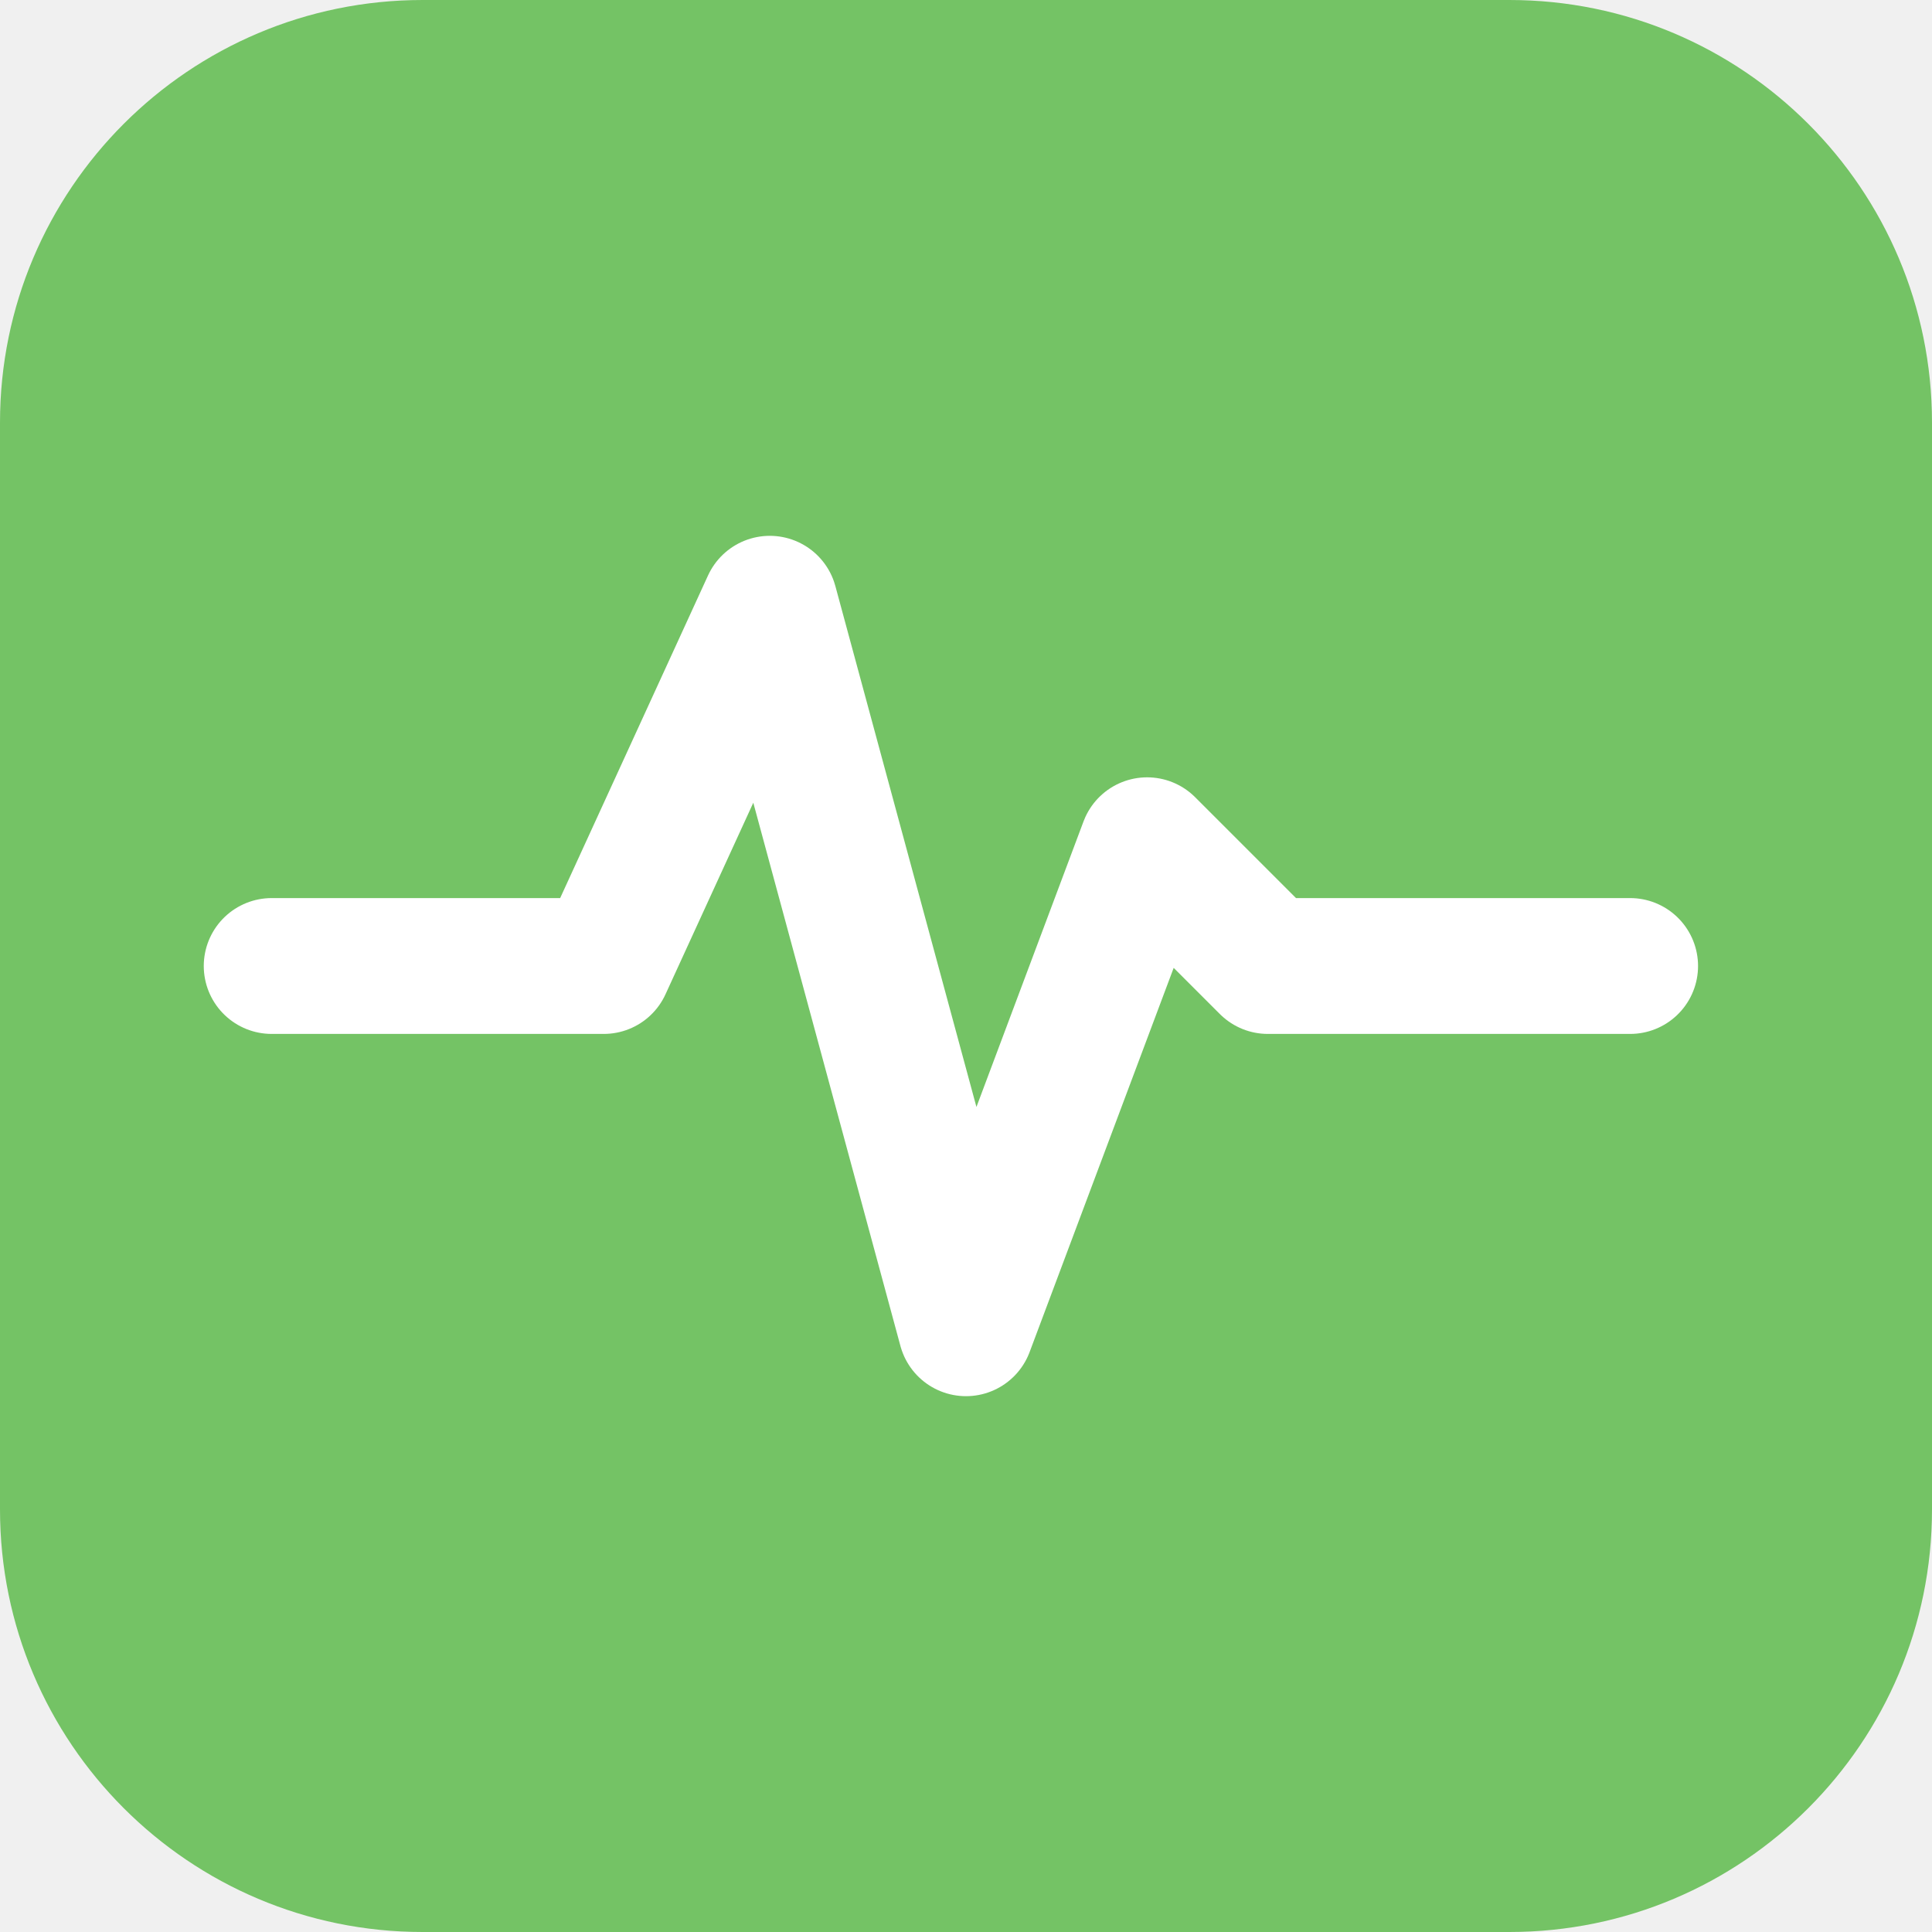
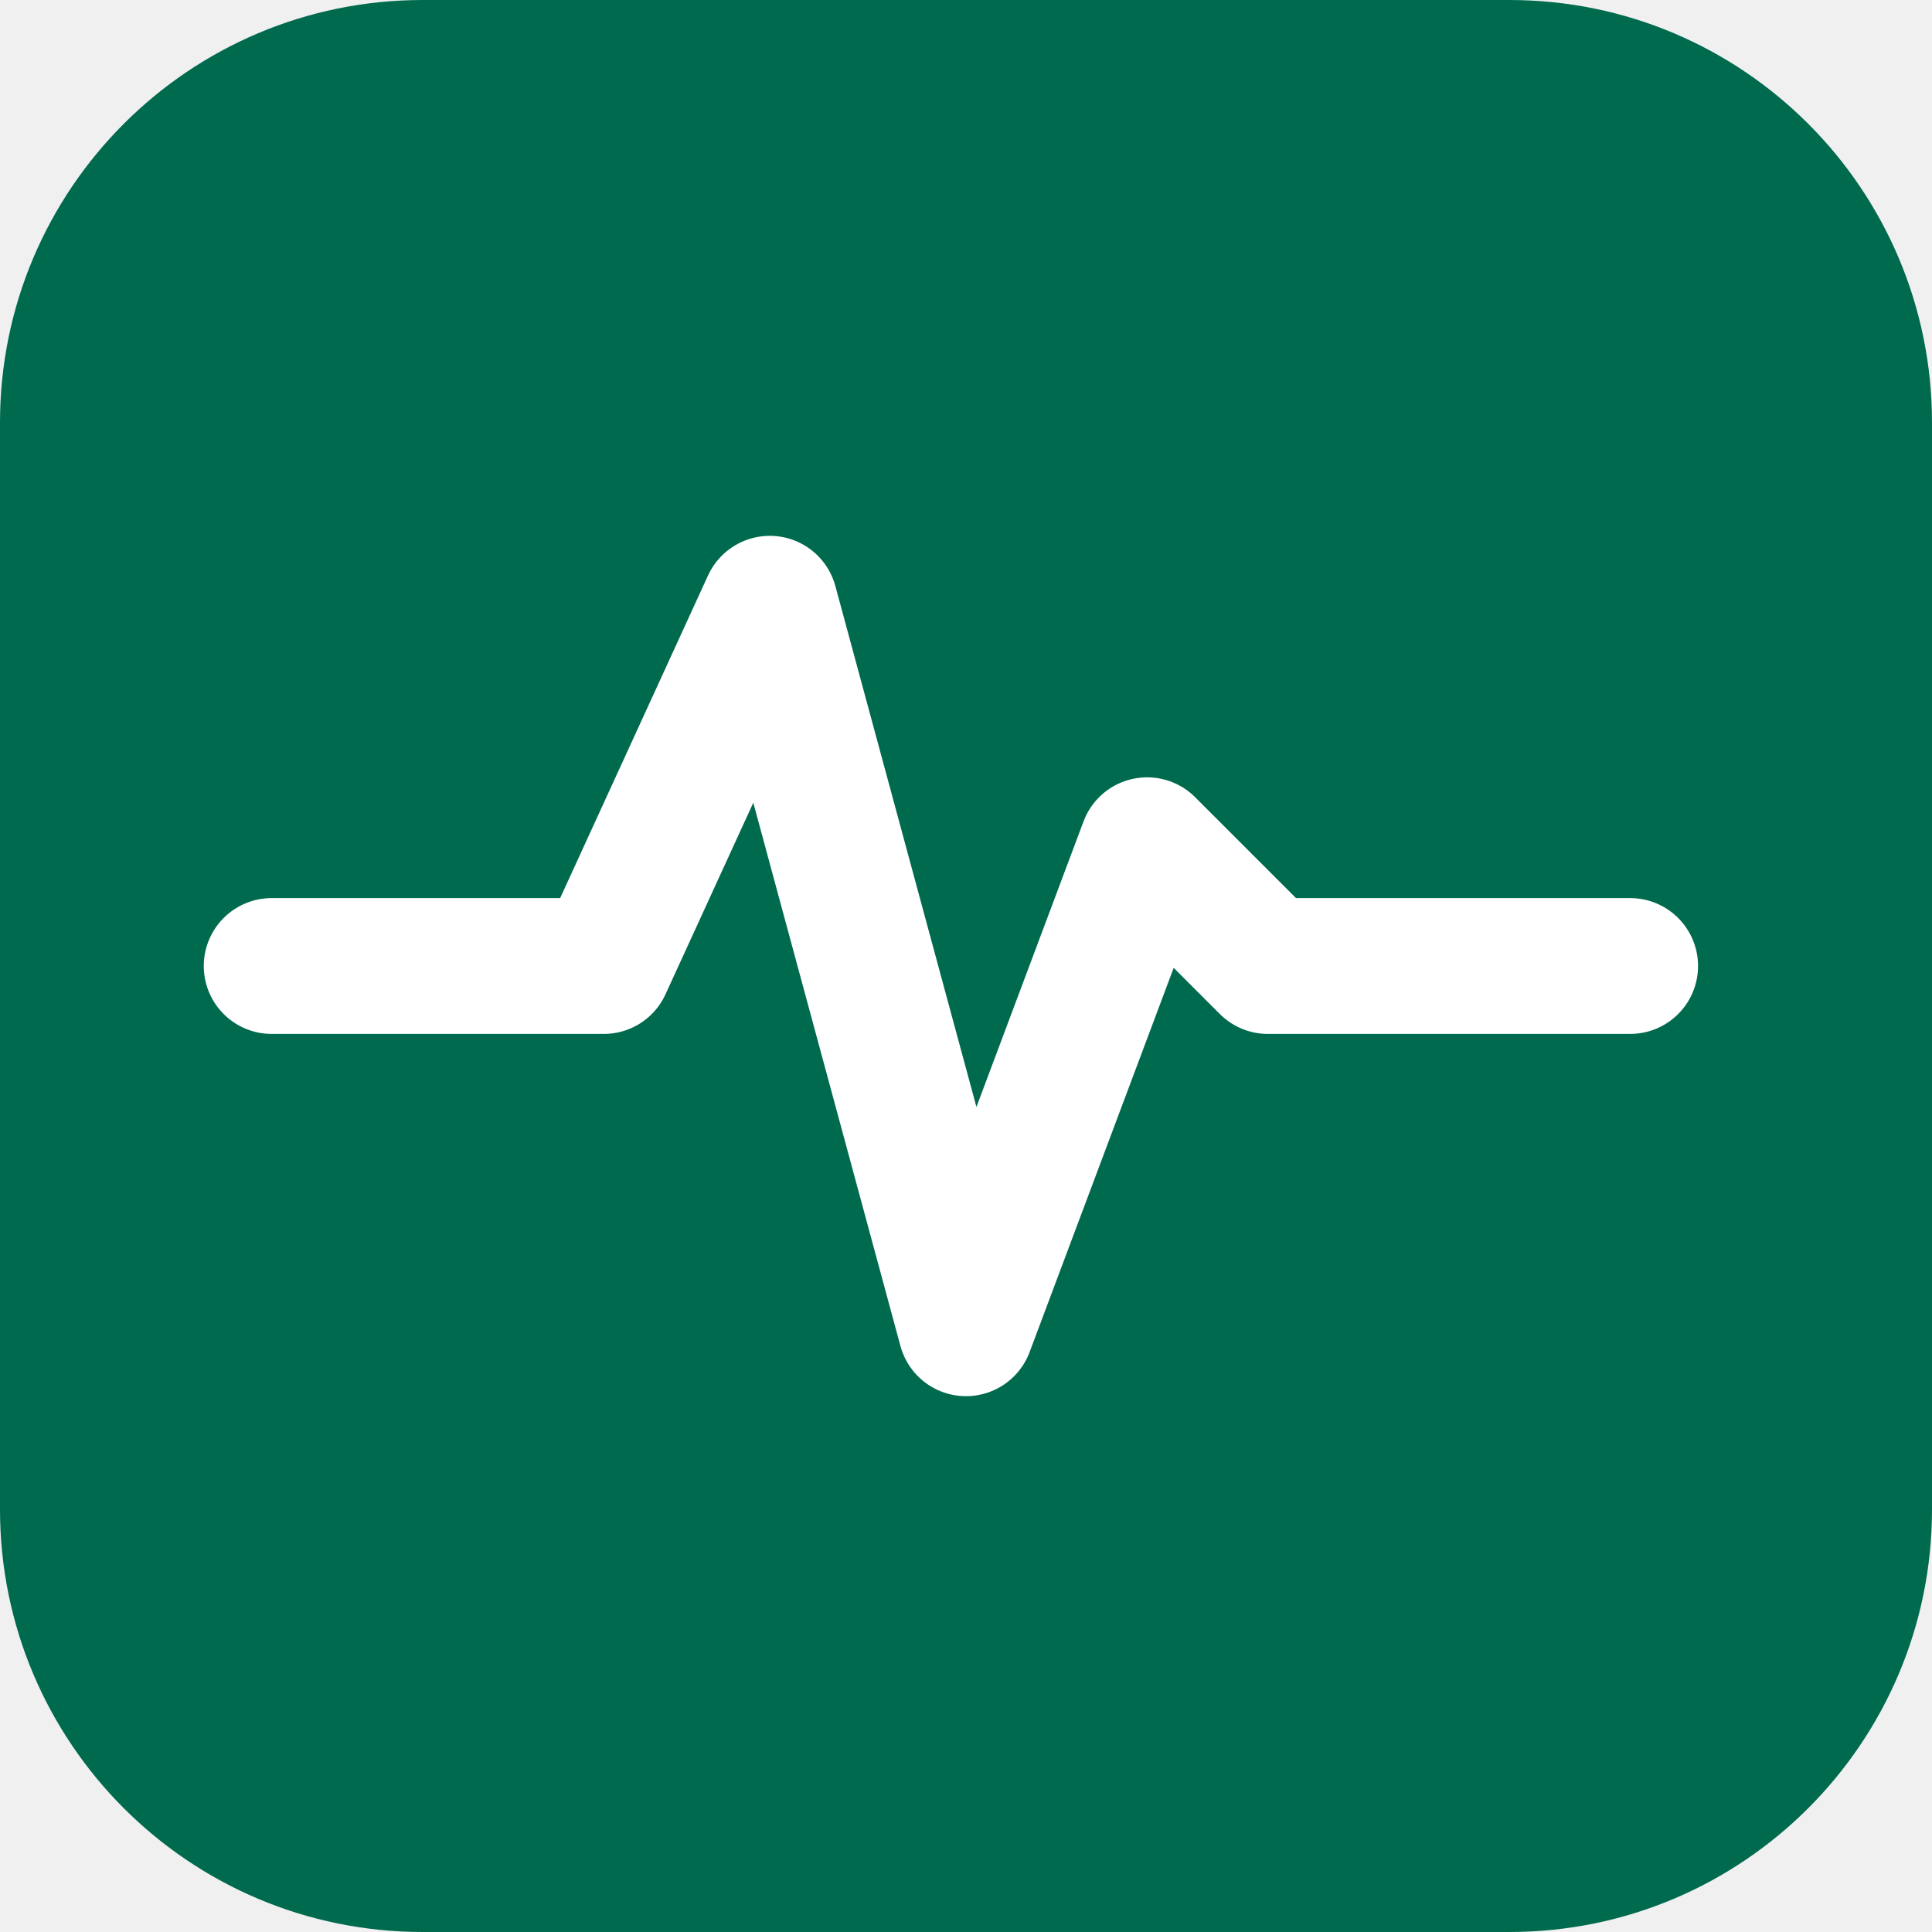
<svg xmlns="http://www.w3.org/2000/svg" viewBox="0 0 64 64" width="64" height="64" role="img" aria-label="Pulse">
-   <rect width="64" height="64" rx="14" fill="#74C365" />
+   <rect width="64" height="64" rx="14" fill="#006A4E" />
  <path d="M9 32h11l5.5-12L32 44l6-16 4 4h12" fill="none" stroke="#FFFFFF" stroke-width="4.5" stroke-linecap="round" stroke-linejoin="round" />
</svg>
